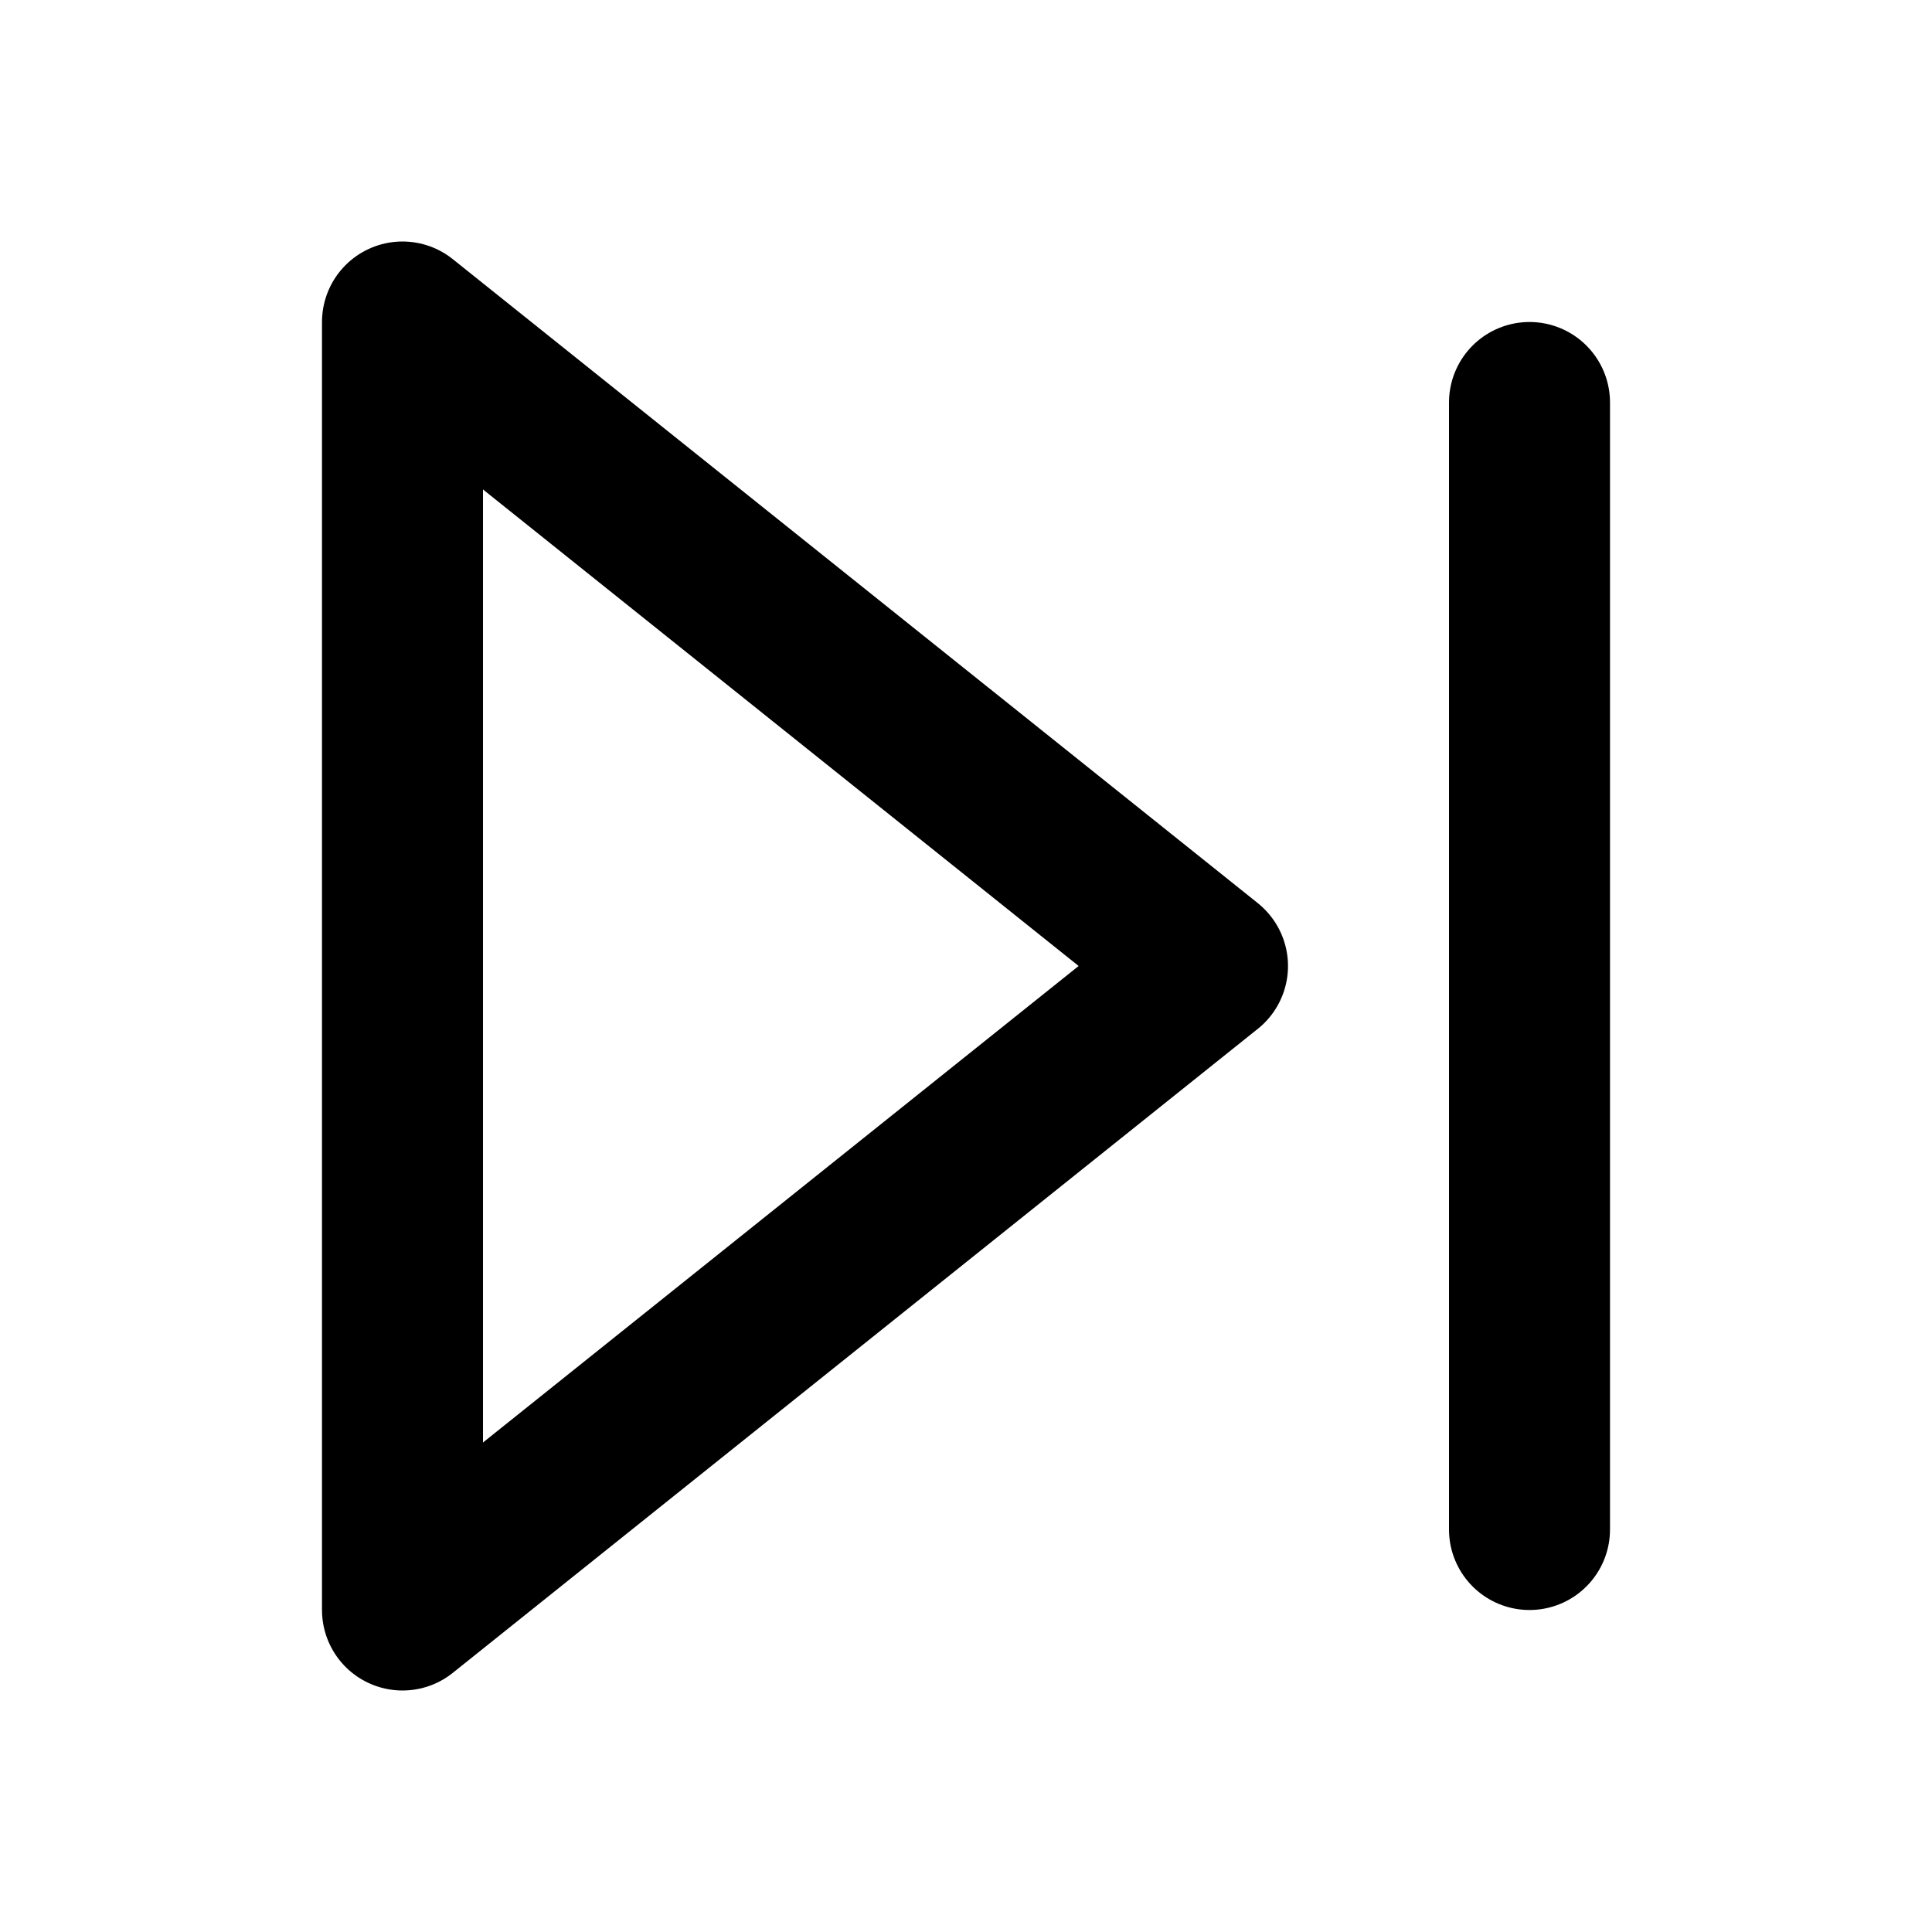
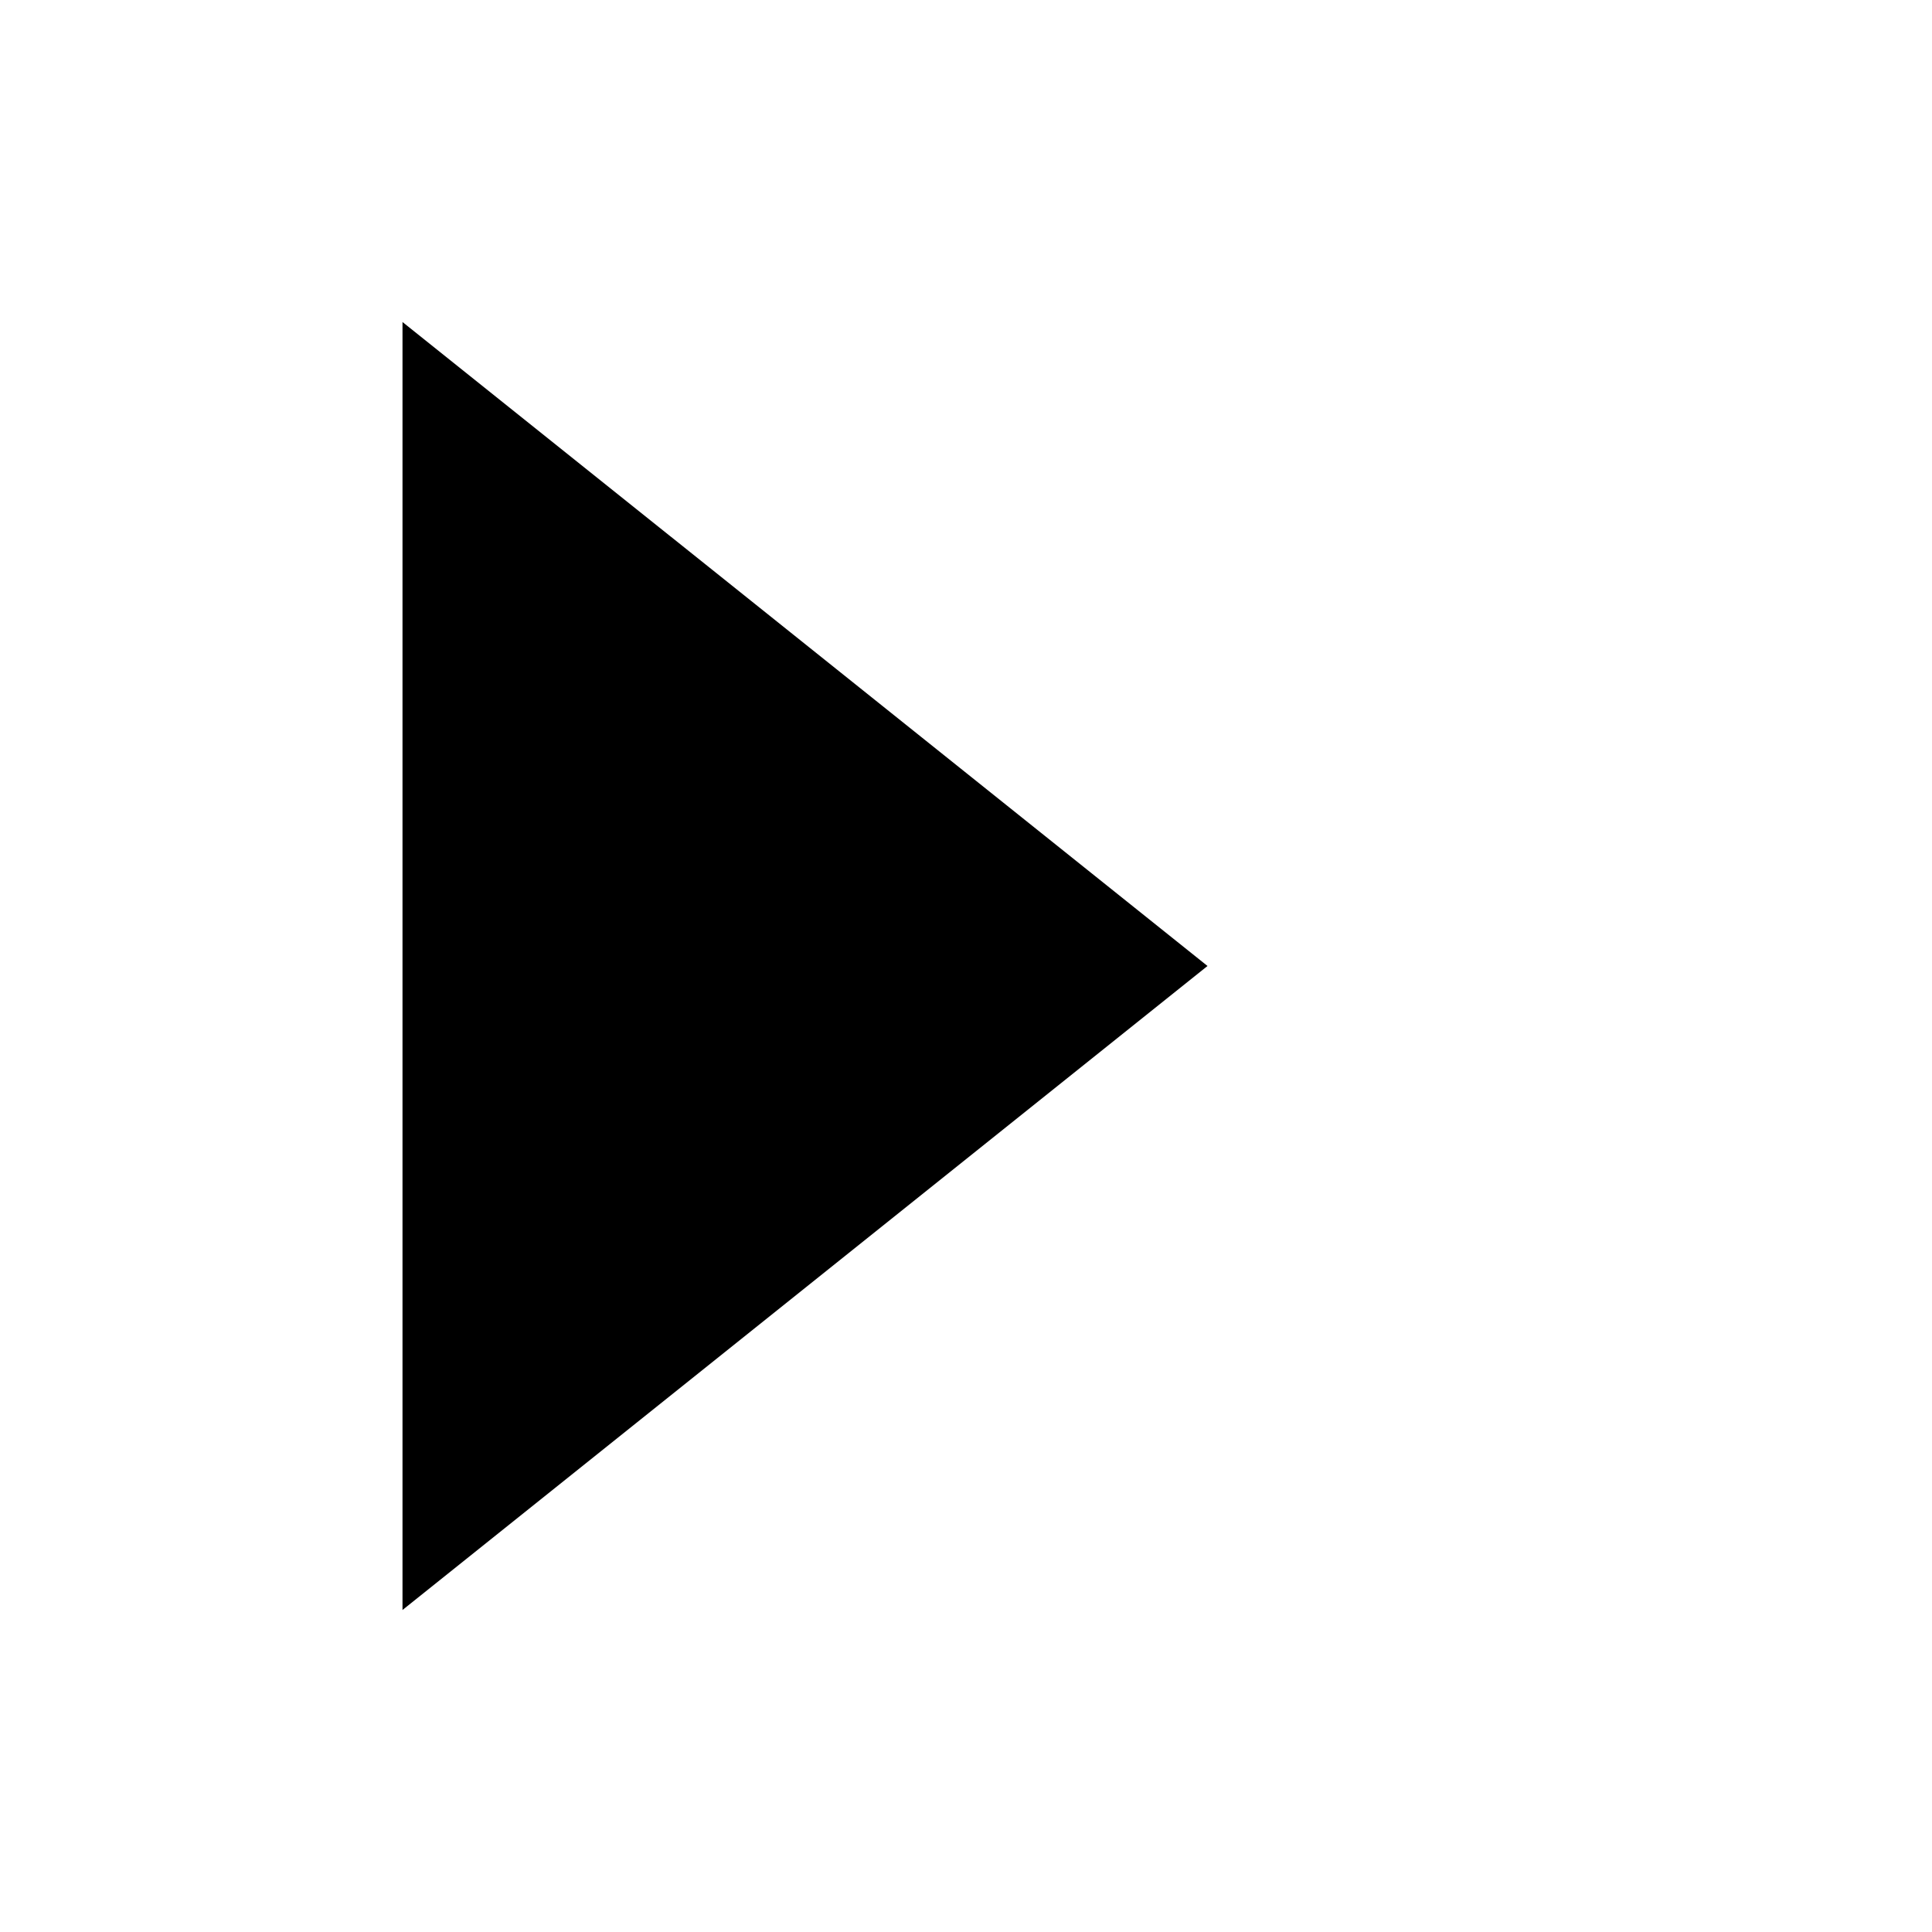
- <svg xmlns="http://www.w3.org/2000/svg" class="lucide lucide-skip-forward" width="24" height="24" viewBox="0 0 24 24" fill="none" stroke="currentColor" stroke-width="2" stroke-linecap="round" stroke-linejoin="round">
+ <svg xmlns="http://www.w3.org/2000/svg" class="lucide lucide-skip-forward" width="24" height="24" viewBox="0 0 24 24" fill="currentColor" stroke="none" stroke-width="2" stroke-linecap="round" stroke-linejoin="round">
  <polygon points="5 4 15 12 5 20 5 4" />
  <line x1="19" x2="19" y1="5" y2="19" />
</svg>
